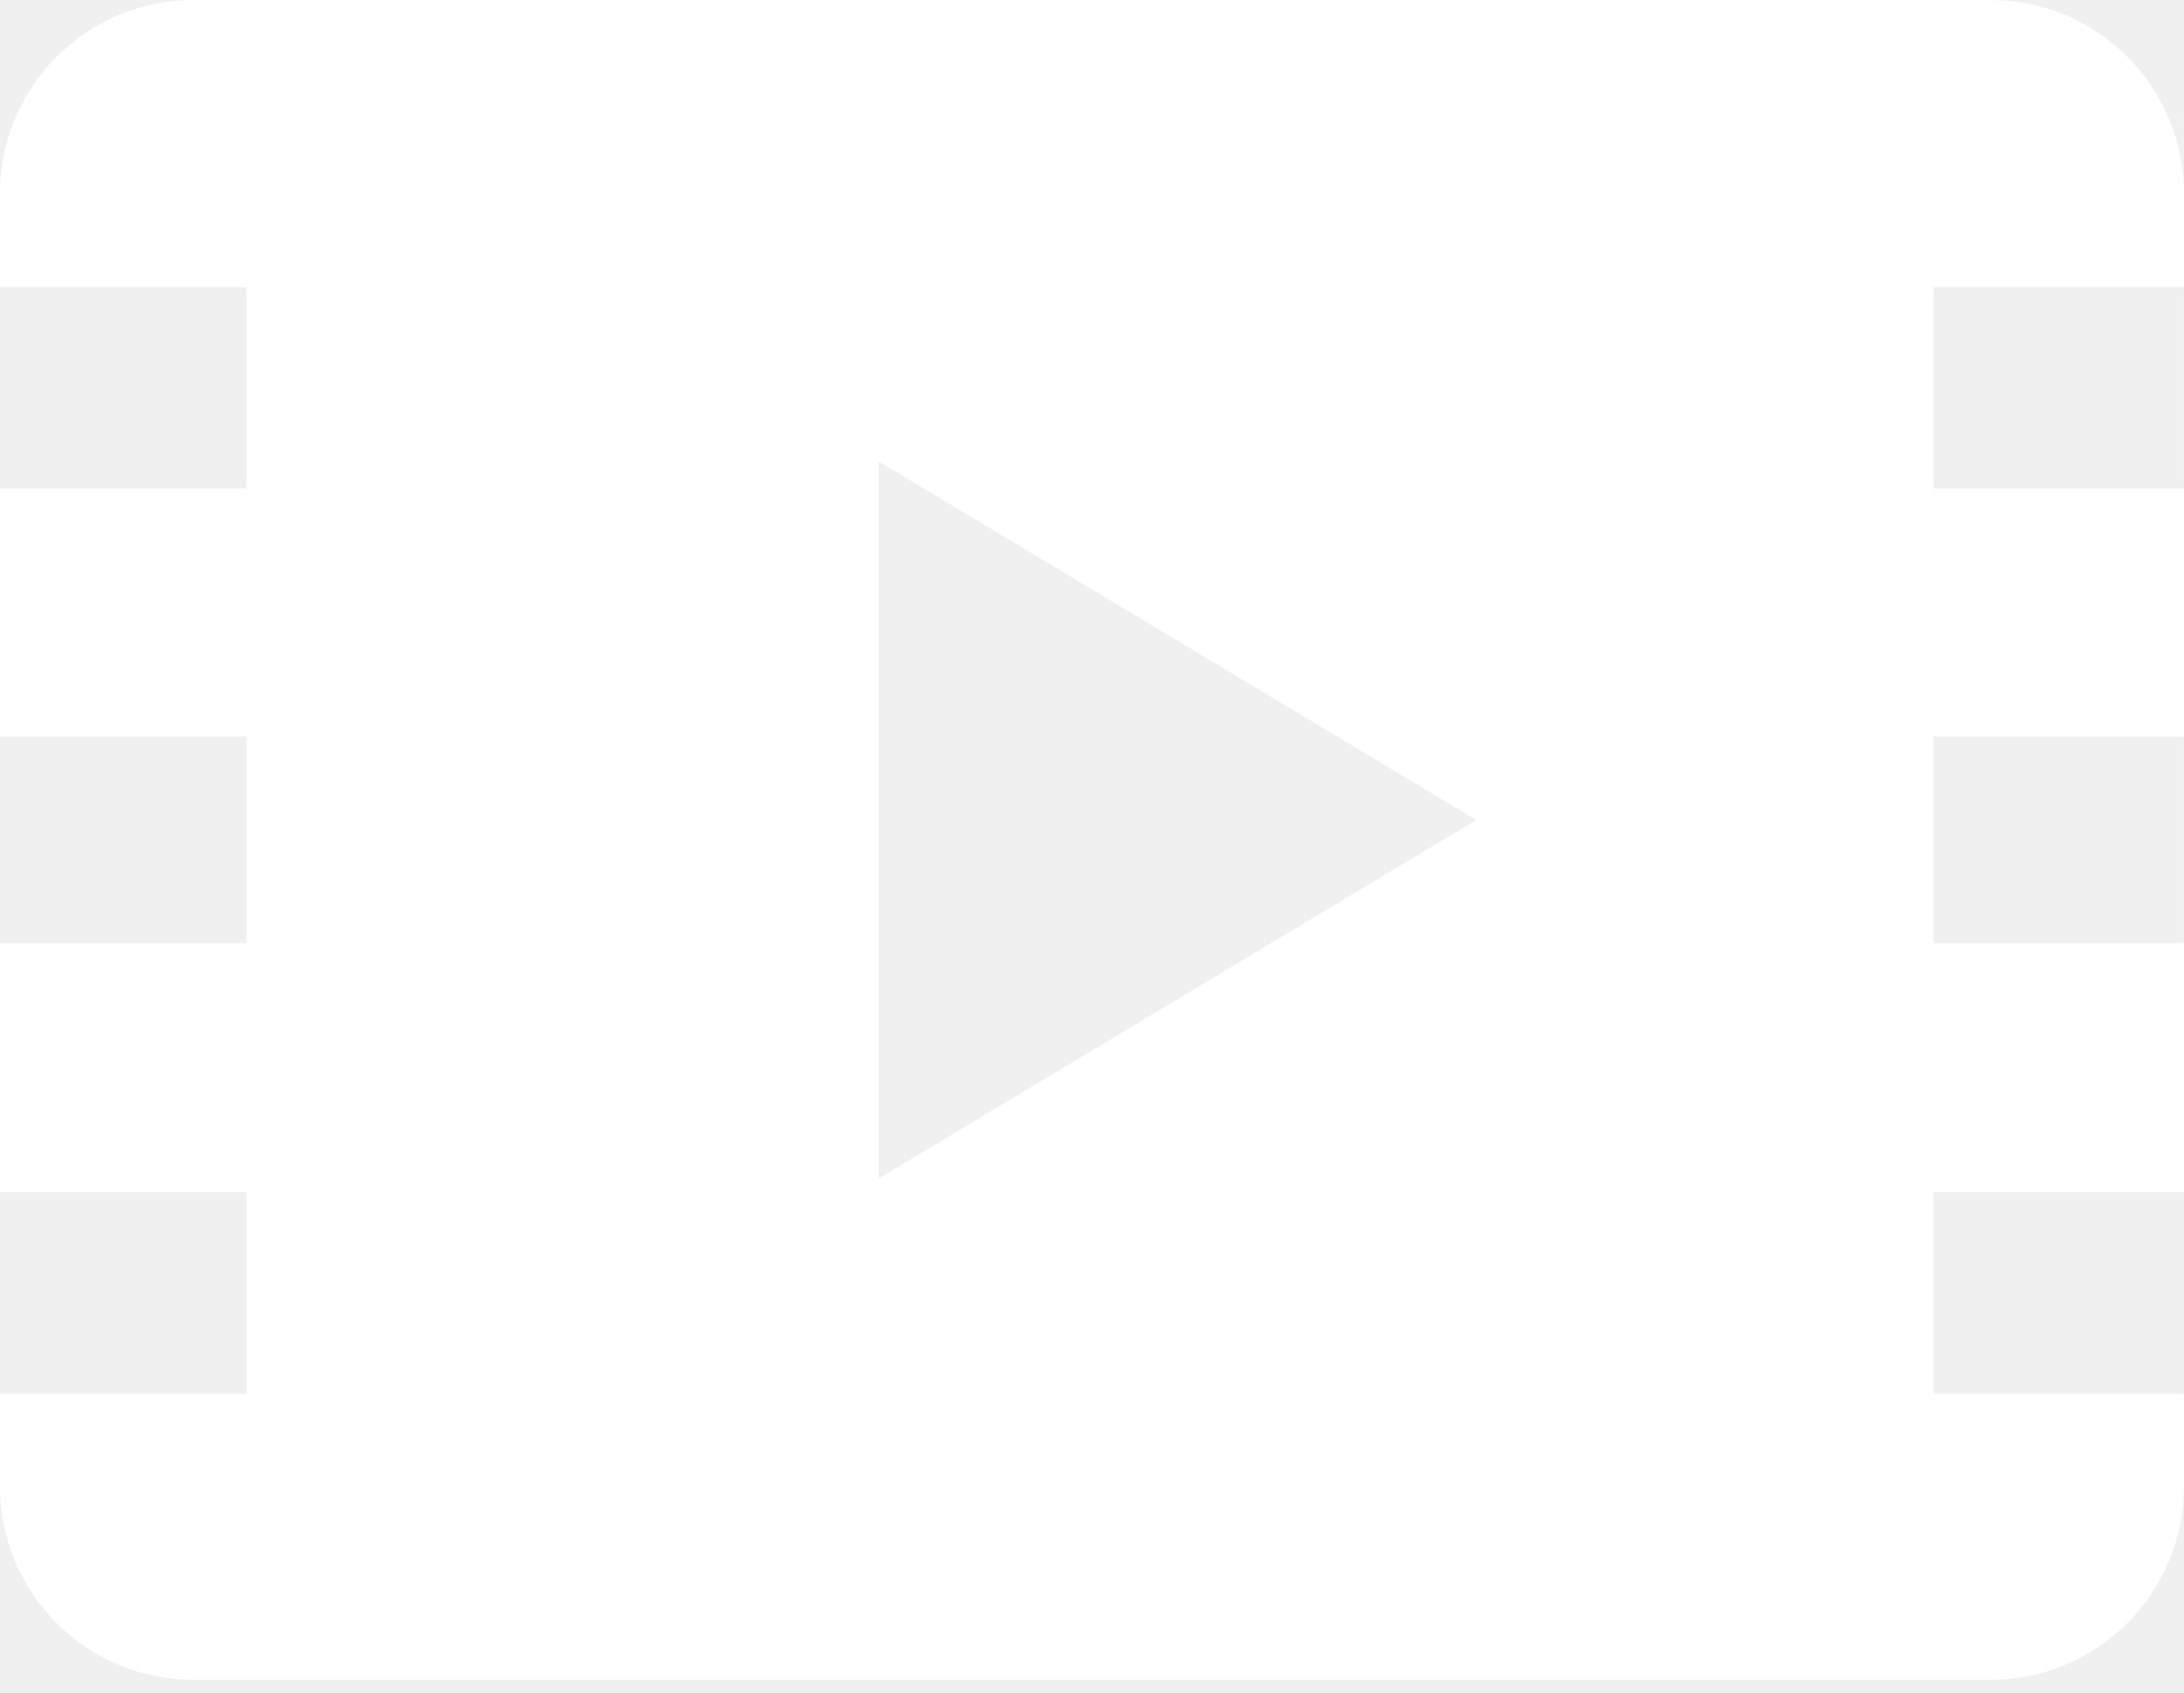
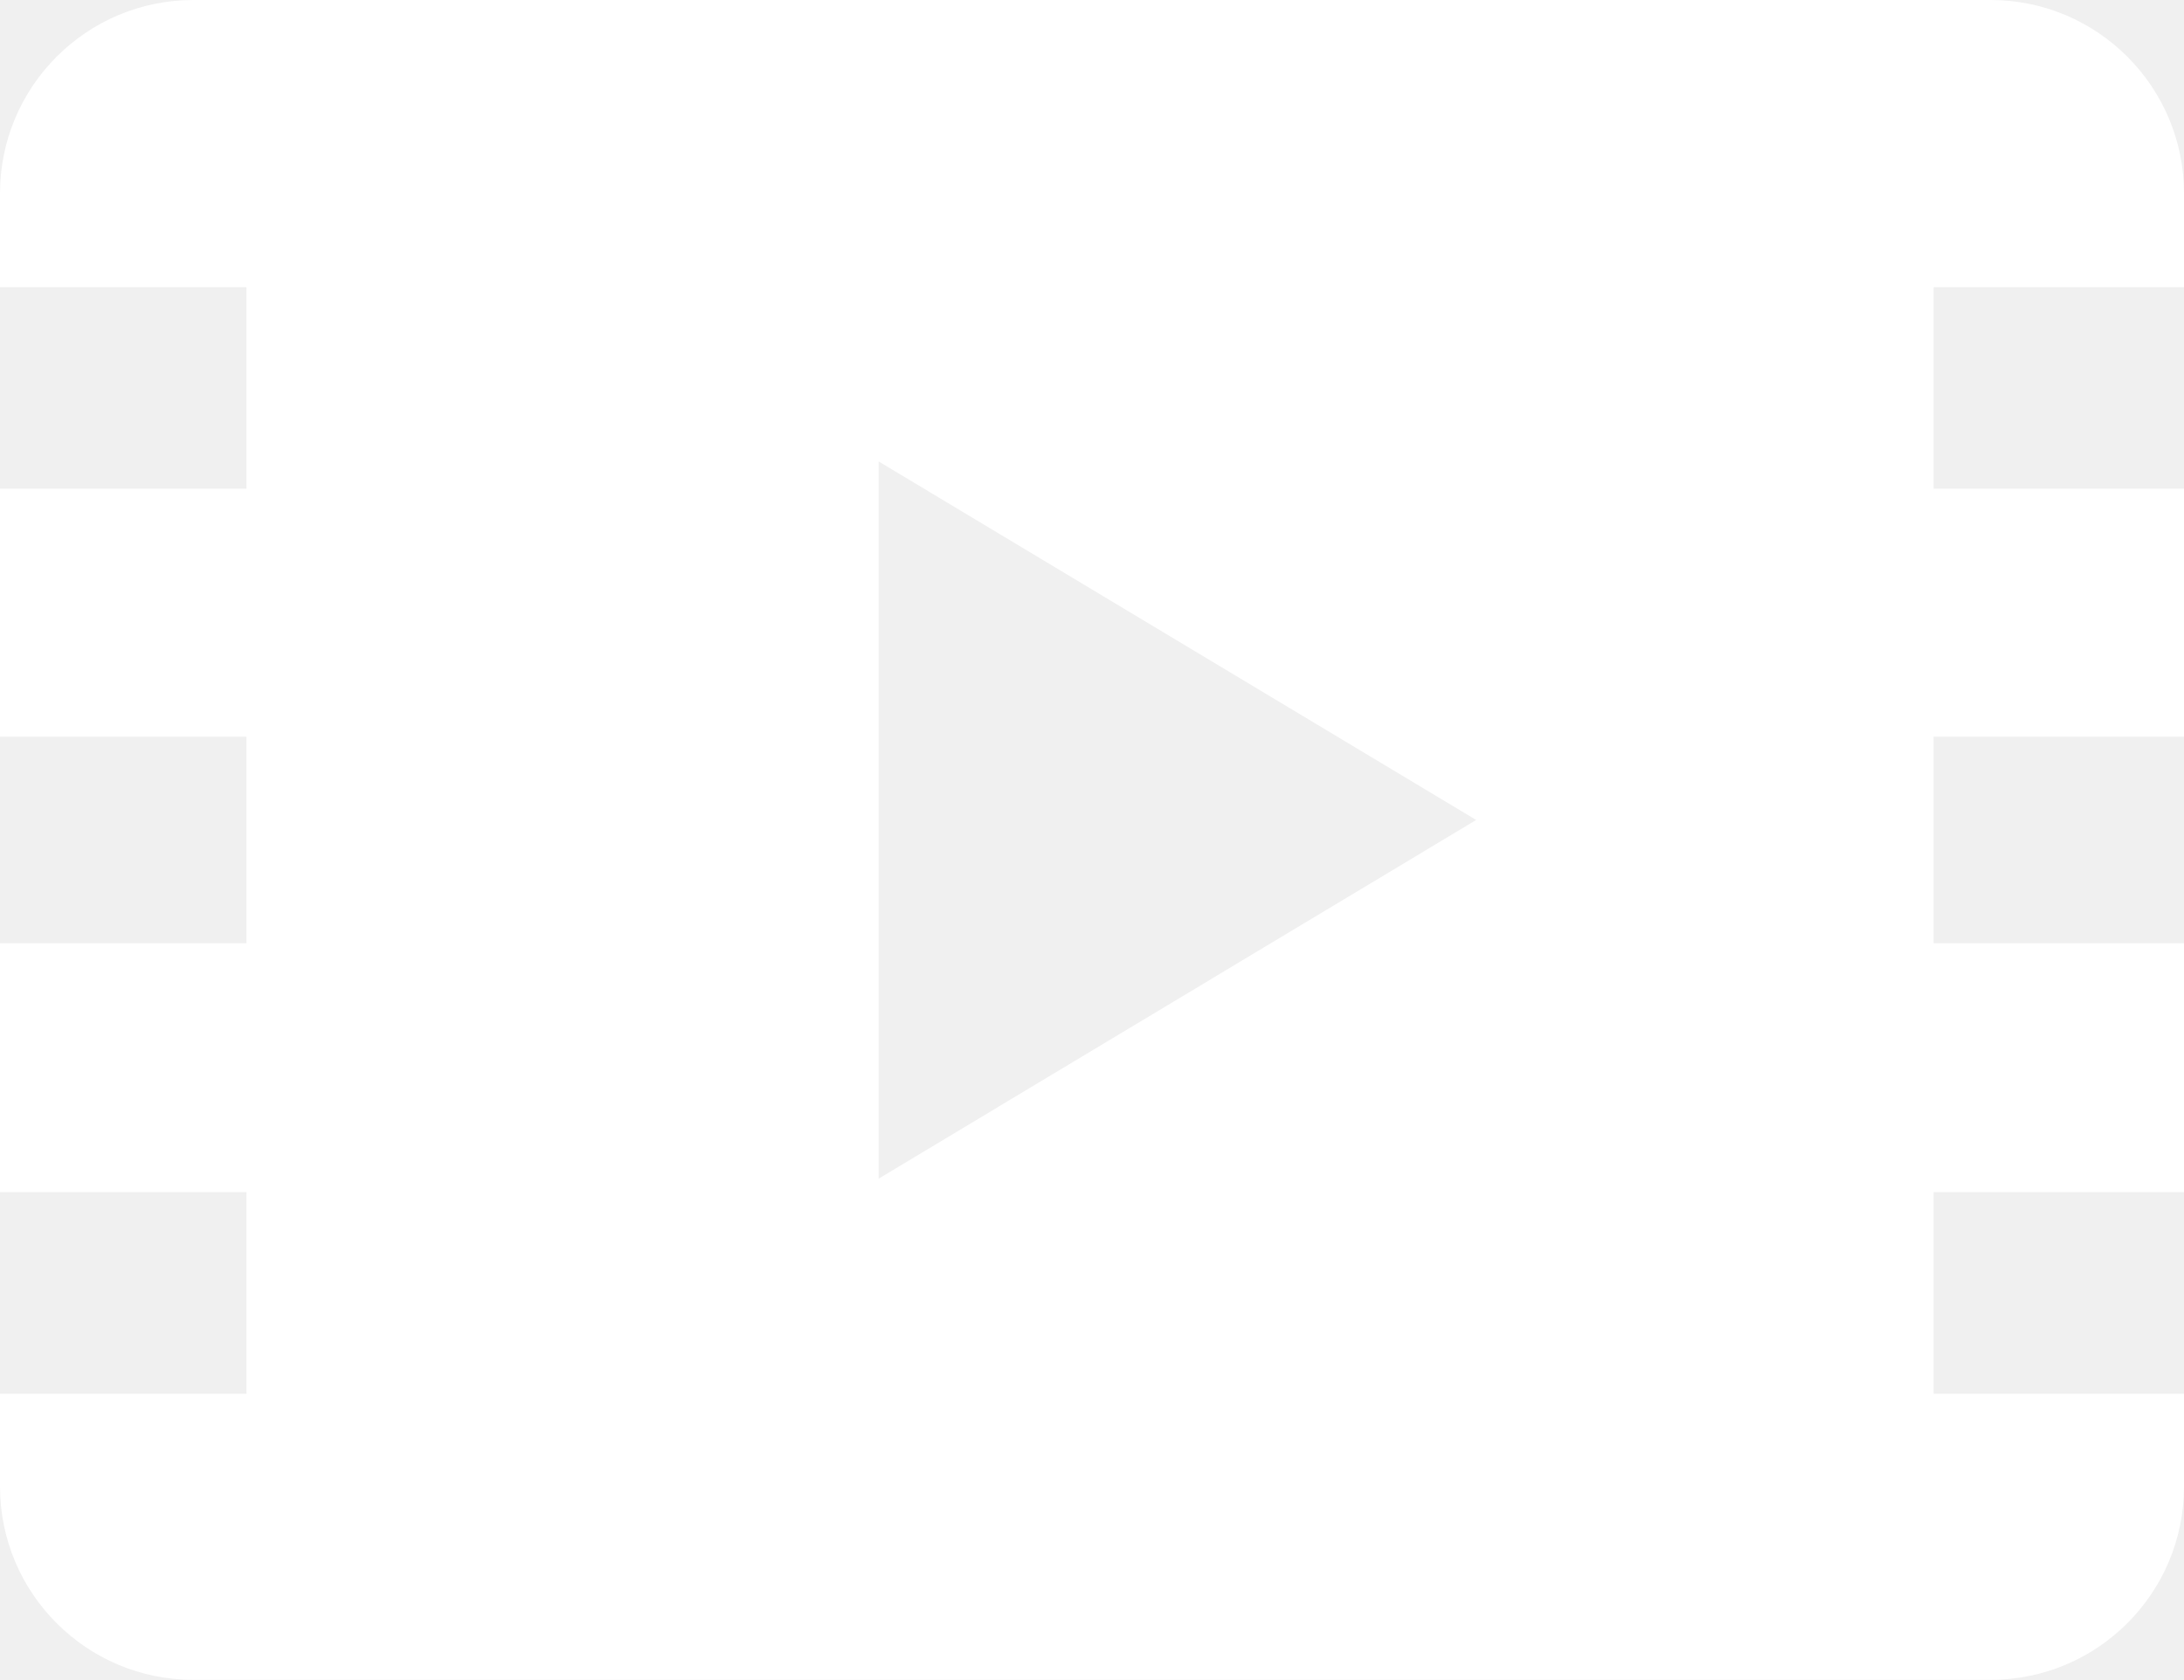
- <svg xmlns="http://www.w3.org/2000/svg" width="40" height="31" viewBox="0 0 40 31">
-   <path d="M39.999 5.259v-1.716c0-1.957-1.586-3.543-3.544-3.543h-32.912c-1.958 0-3.544 1.586-3.544 3.543v1.716h4.515v3.691h-4.515v4.542h4.515v3.782h-4.515v4.56h4.515v3.692h-4.515v1.697c0 1.958 1.586 3.543 3.544 3.543h32.912c1.958 0 3.544-1.585 3.544-3.543v-1.697h-4.586v-3.692h4.586v-4.56h-4.586v-3.782h4.586v-4.542h-4.586v-3.691h4.586zm-23.908 16.327v-13.136l10.946 6.568-10.946 6.568zm39.488-21.586h-13.609c-1.088 0-1.971.883-1.971 1.972v19.057c0 1.088.883 1.971 1.971 1.971h13.609c1.089 0 1.973-.883 1.973-1.971v-19.057c0-1.089-.884-1.972-1.973-1.972zm-13.703 2.696h4.148v1.873h-4.148v-1.873zm9.69 14.338h-9.69v-1.859h9.69v1.859zm4.142-4.174l-13.832.015v-1.802l13.832-.029v1.816zm0-4.152l-13.832.057v-1.844l13.832-.014v1.801z" fill="#fff" />
+ <svg xmlns="http://www.w3.org/2000/svg" width="40" height="30.766" viewBox="0 0 40 30.766">
+   <path fill="#fff" d="M40 5.26v-1.717c0-1.956-1.586-3.543-3.545-3.543h-32.912c-1.957 0-3.543 1.587-3.543 3.543v1.717h4.514v3.69h-4.514v4.542h4.514v3.783h-4.514v4.559h4.514v3.692h-4.514v1.696c0 1.959 1.586 3.543 3.543 3.543h32.912c1.959 0 3.545-1.584 3.545-3.543v-1.696h-4.586v-3.692h4.586v-4.559h-4.586v-3.783h4.586v-4.542h-4.586v-3.69h4.586zm-23.908 16.327v-13.137l10.945 6.567-10.945 6.57z" />
</svg>
